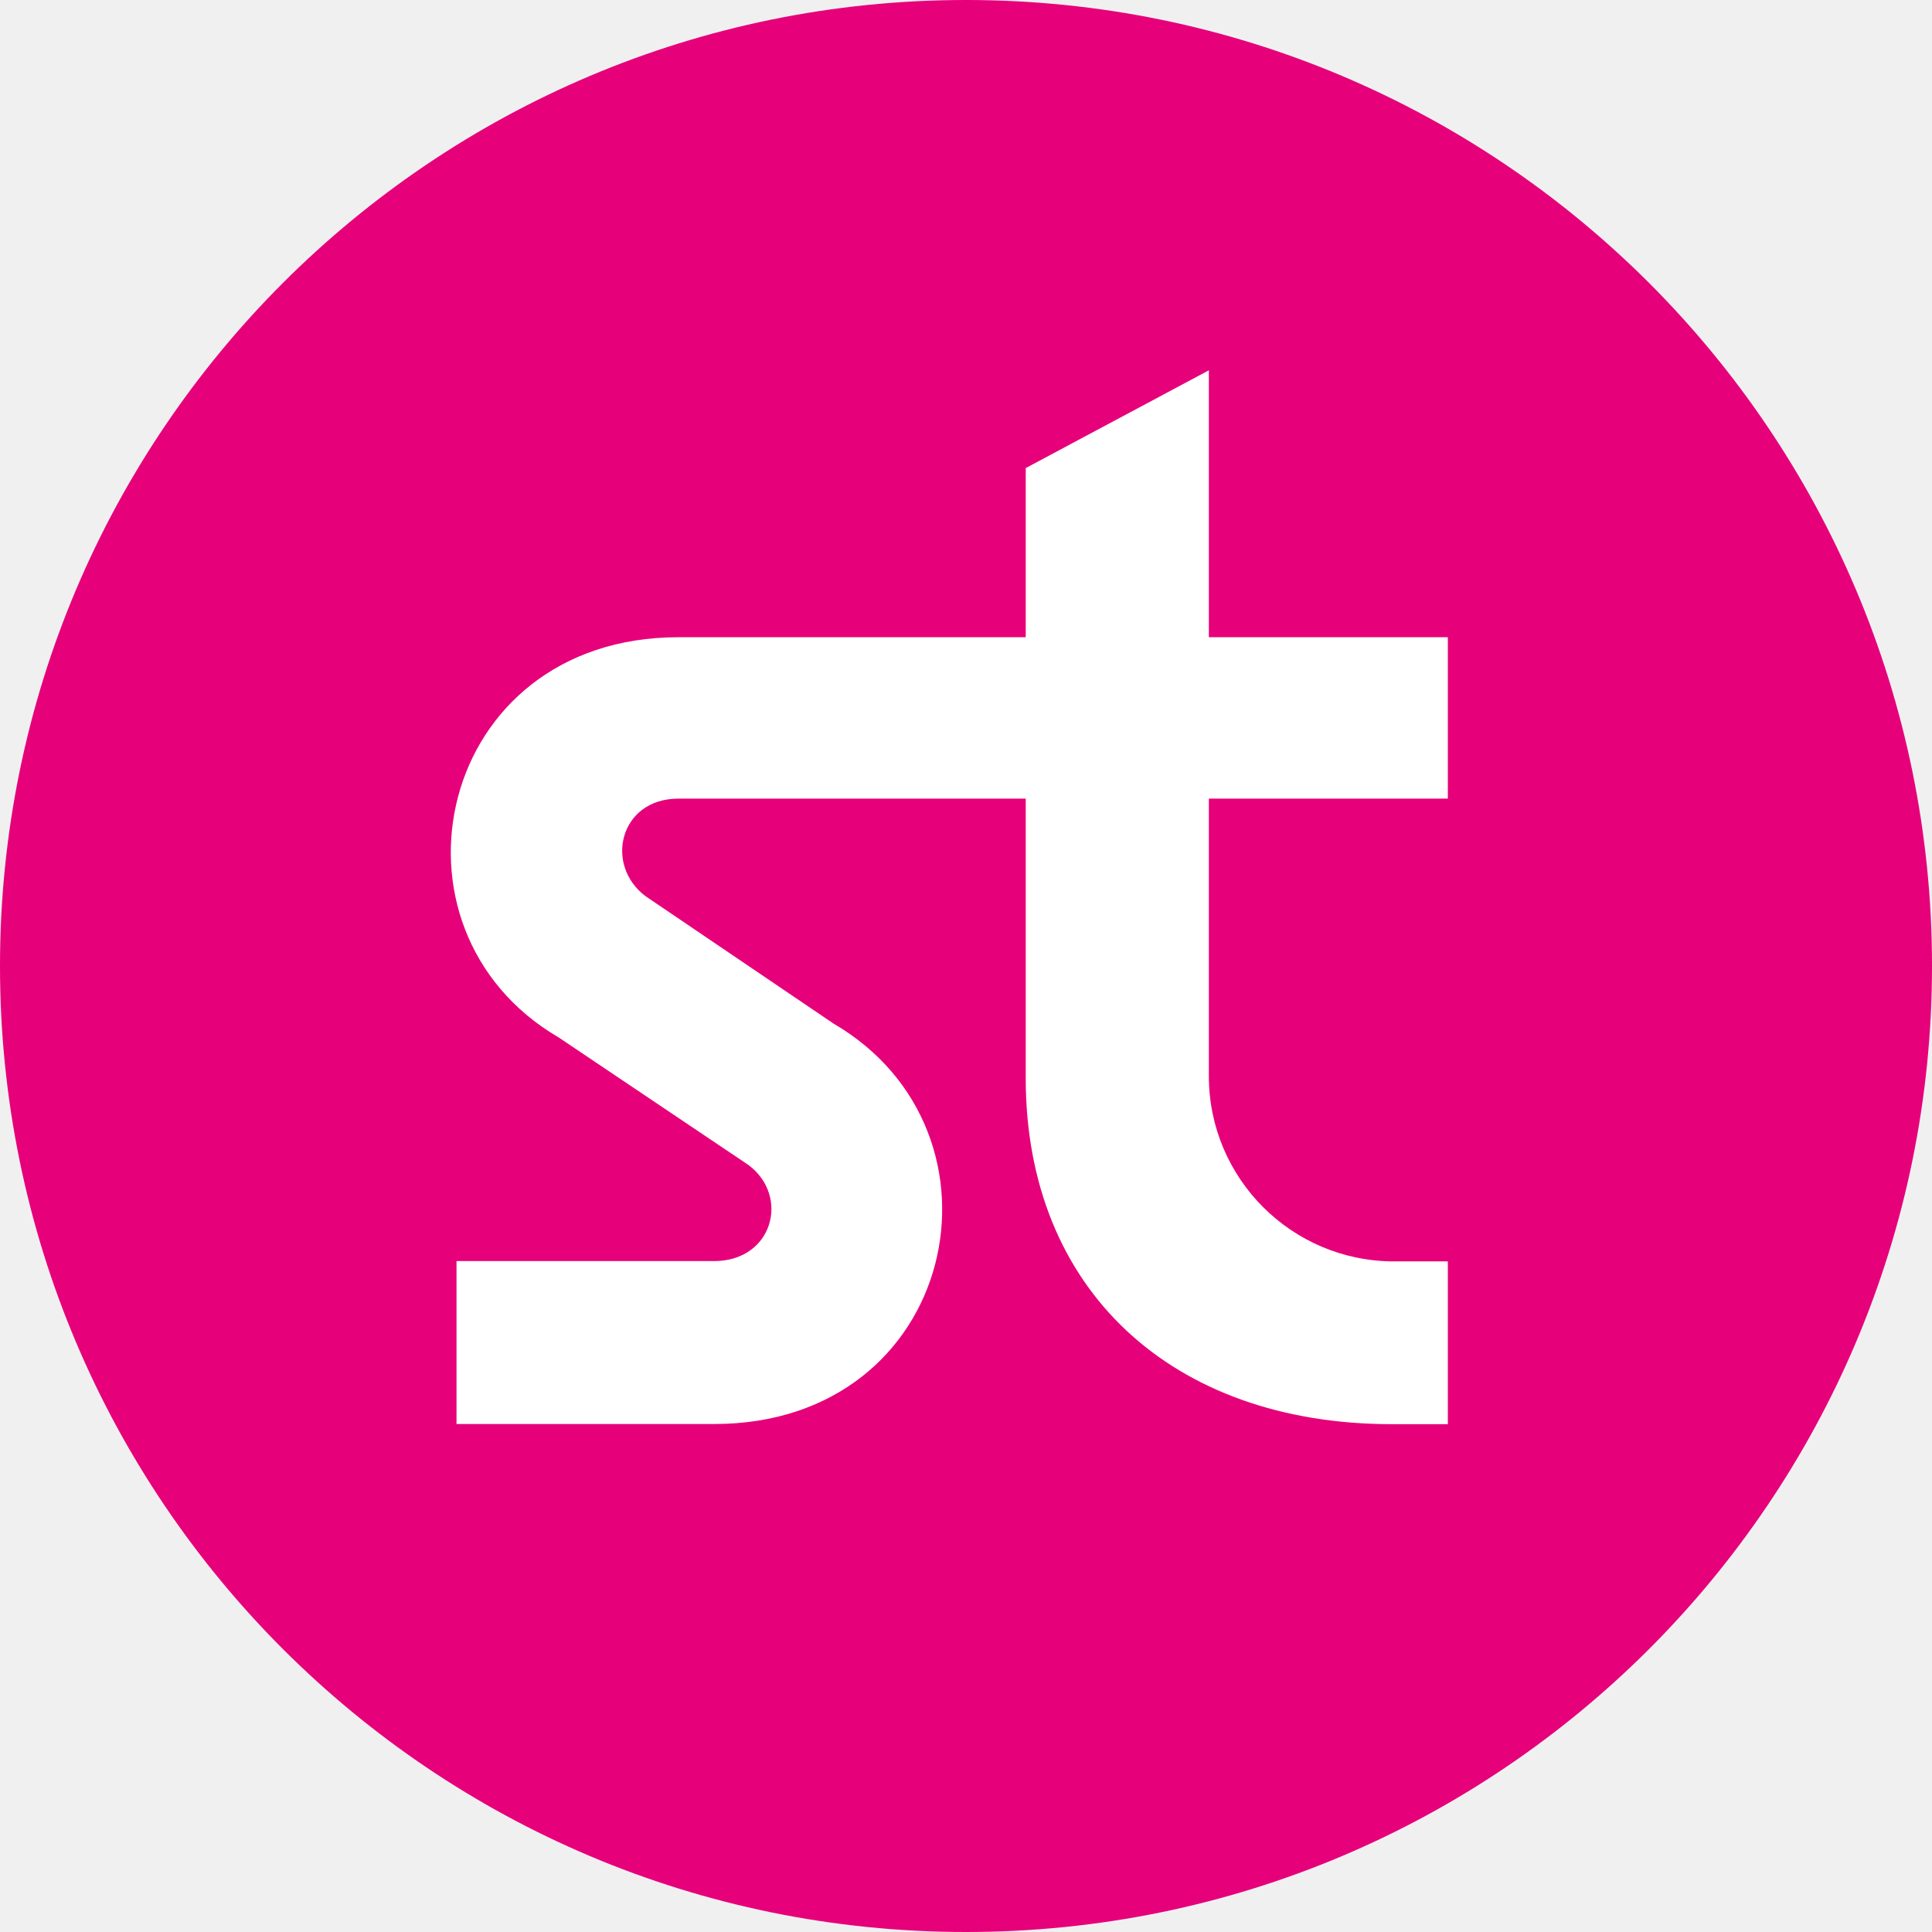
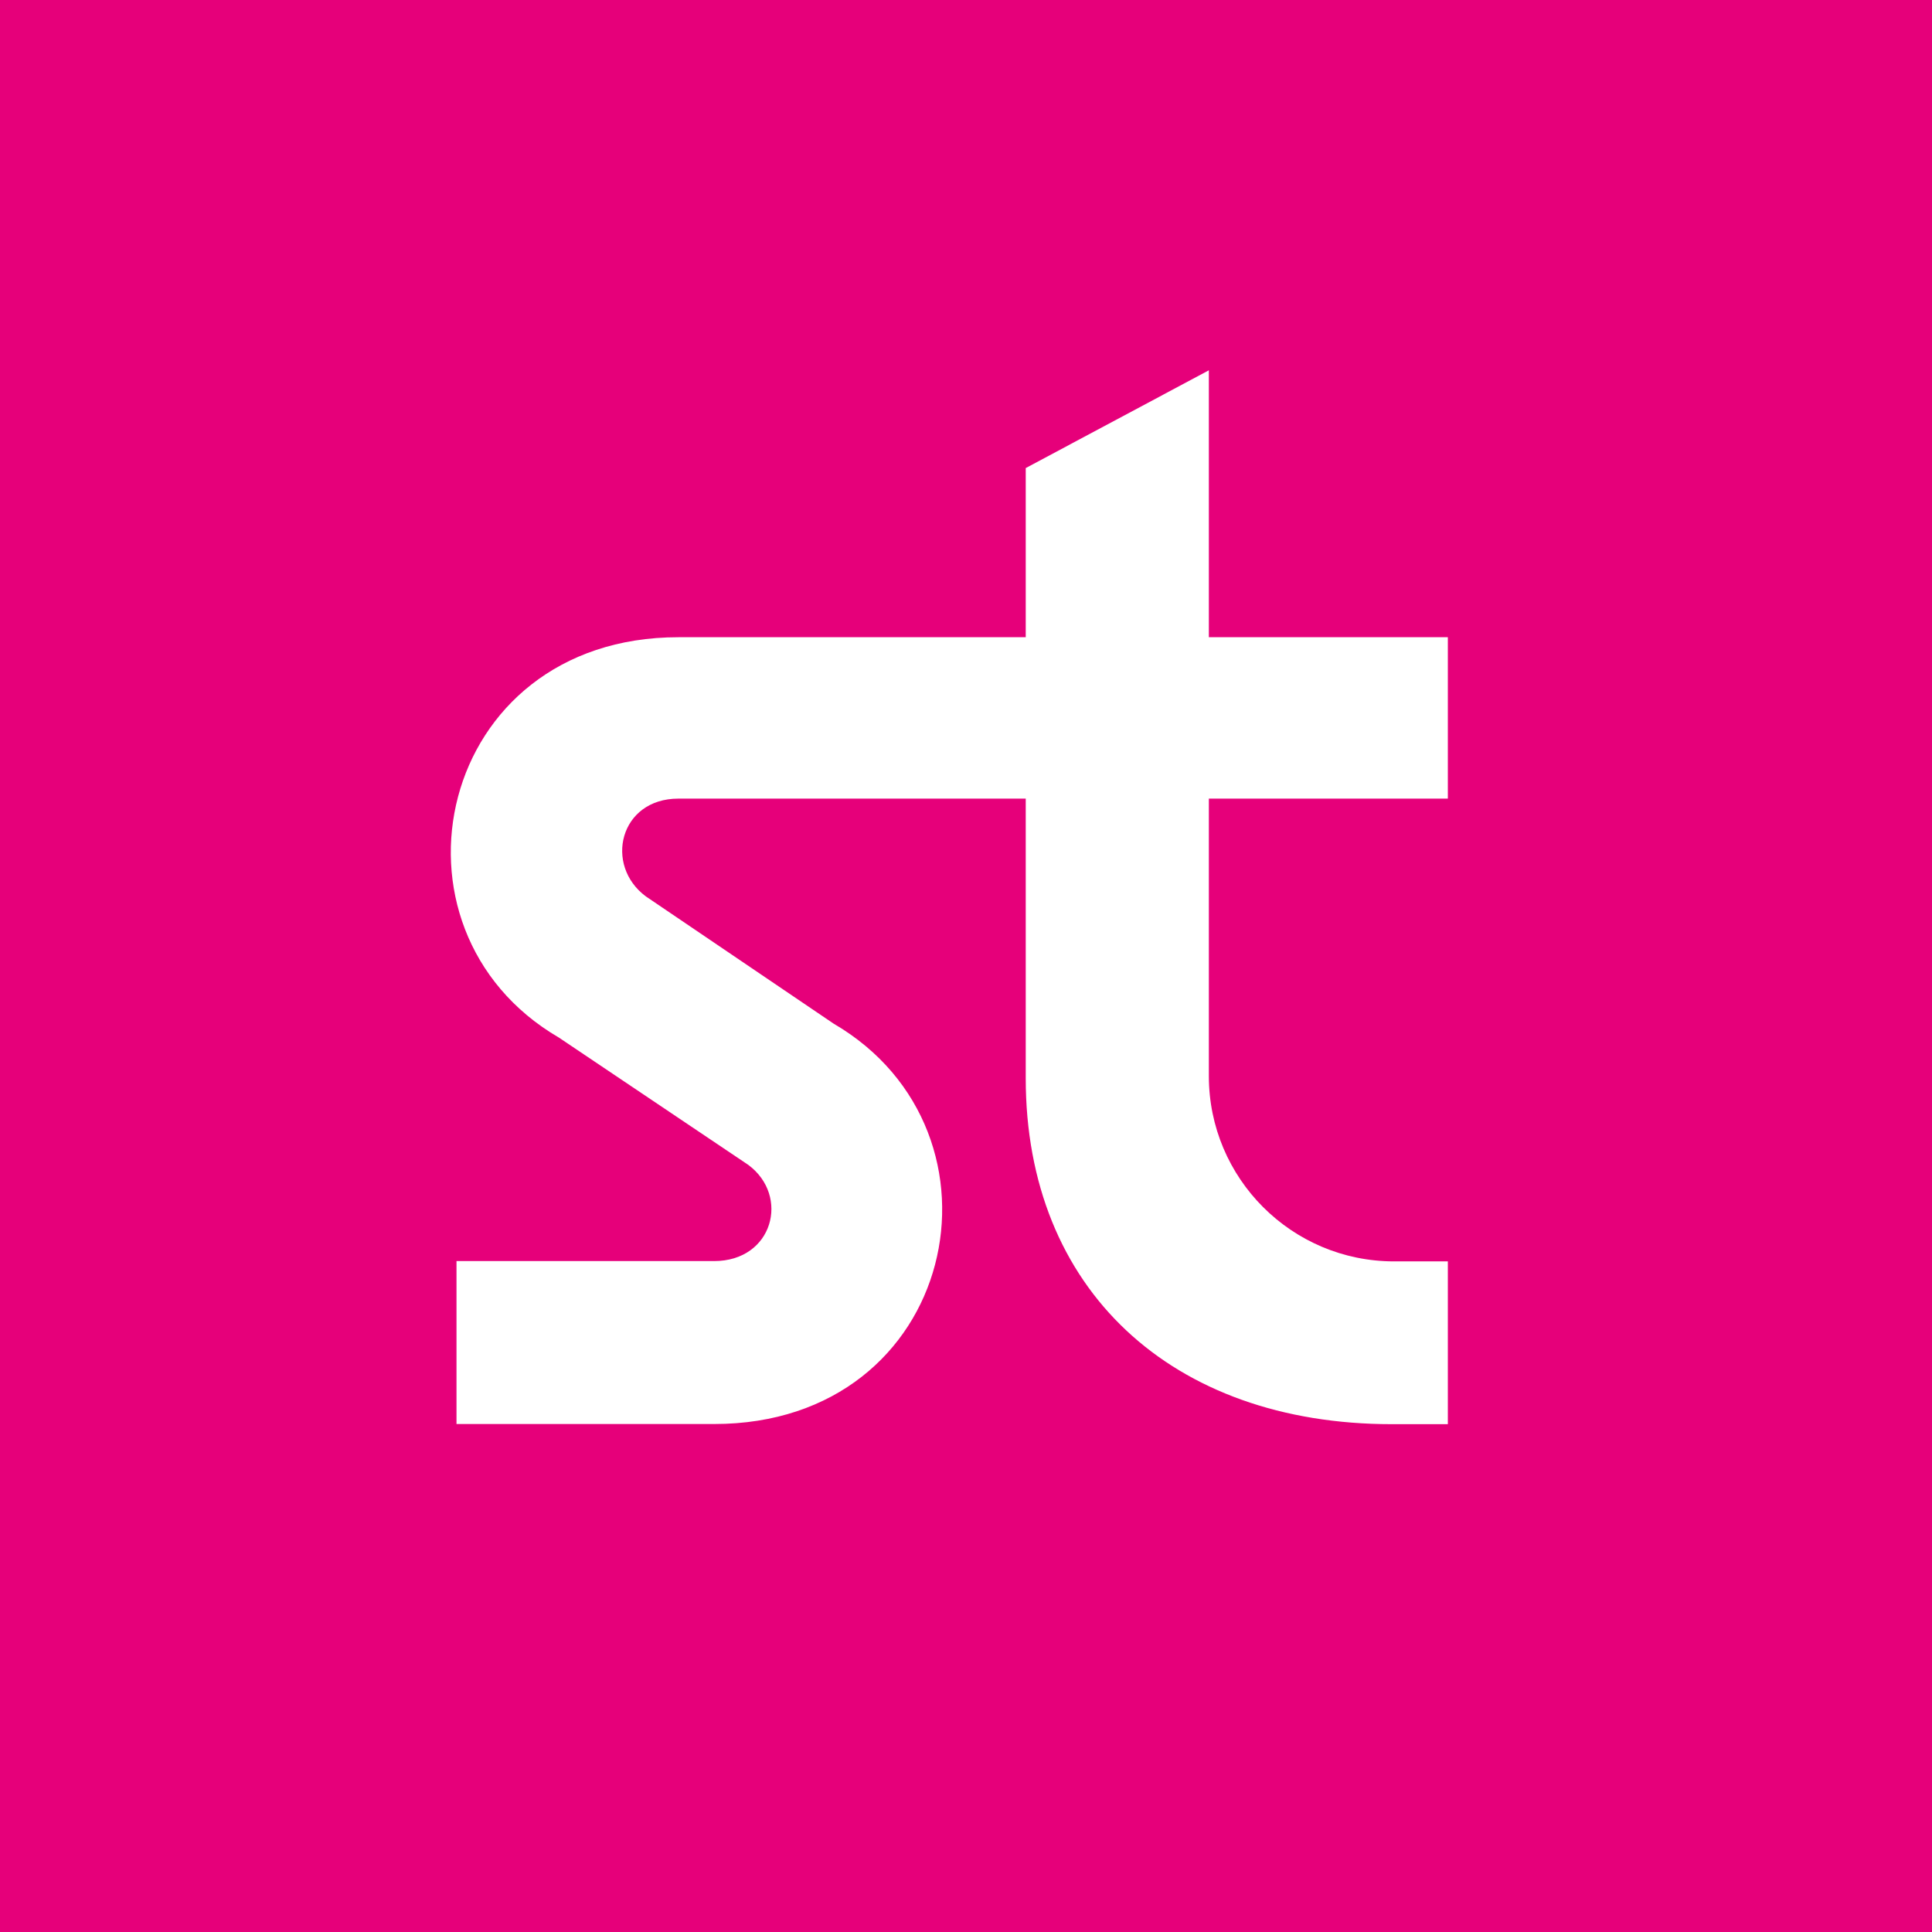
<svg xmlns="http://www.w3.org/2000/svg" viewBox="0 0 240 240" fill="none">
-   <rect width="240" height="240" rx="120" fill="#e6007a" />
+   <rect width="240" height="240" fill="#e6007a" />
  <path d="M173.186 156.694C160.463 156.694 150.168 146.38 150.168 133.676V99.207H179.856V79.158H150.168V46L127.42 58.145V79.158H84.276C54.202 79.158 46.298 115.401 69.432 128.895L92.951 144.703C98.156 148.559 96.035 156.656 88.71 156.656H56.708V176.897H88.71C118.976 176.897 126.688 140.655 103.554 127.16L80.228 111.352C75.022 107.497 76.95 99.207 84.276 99.207H127.42V133.946C127.42 160.164 145.541 176.917 172.916 176.917H179.856V156.694H173.186Z" fill="white" />
</svg>
